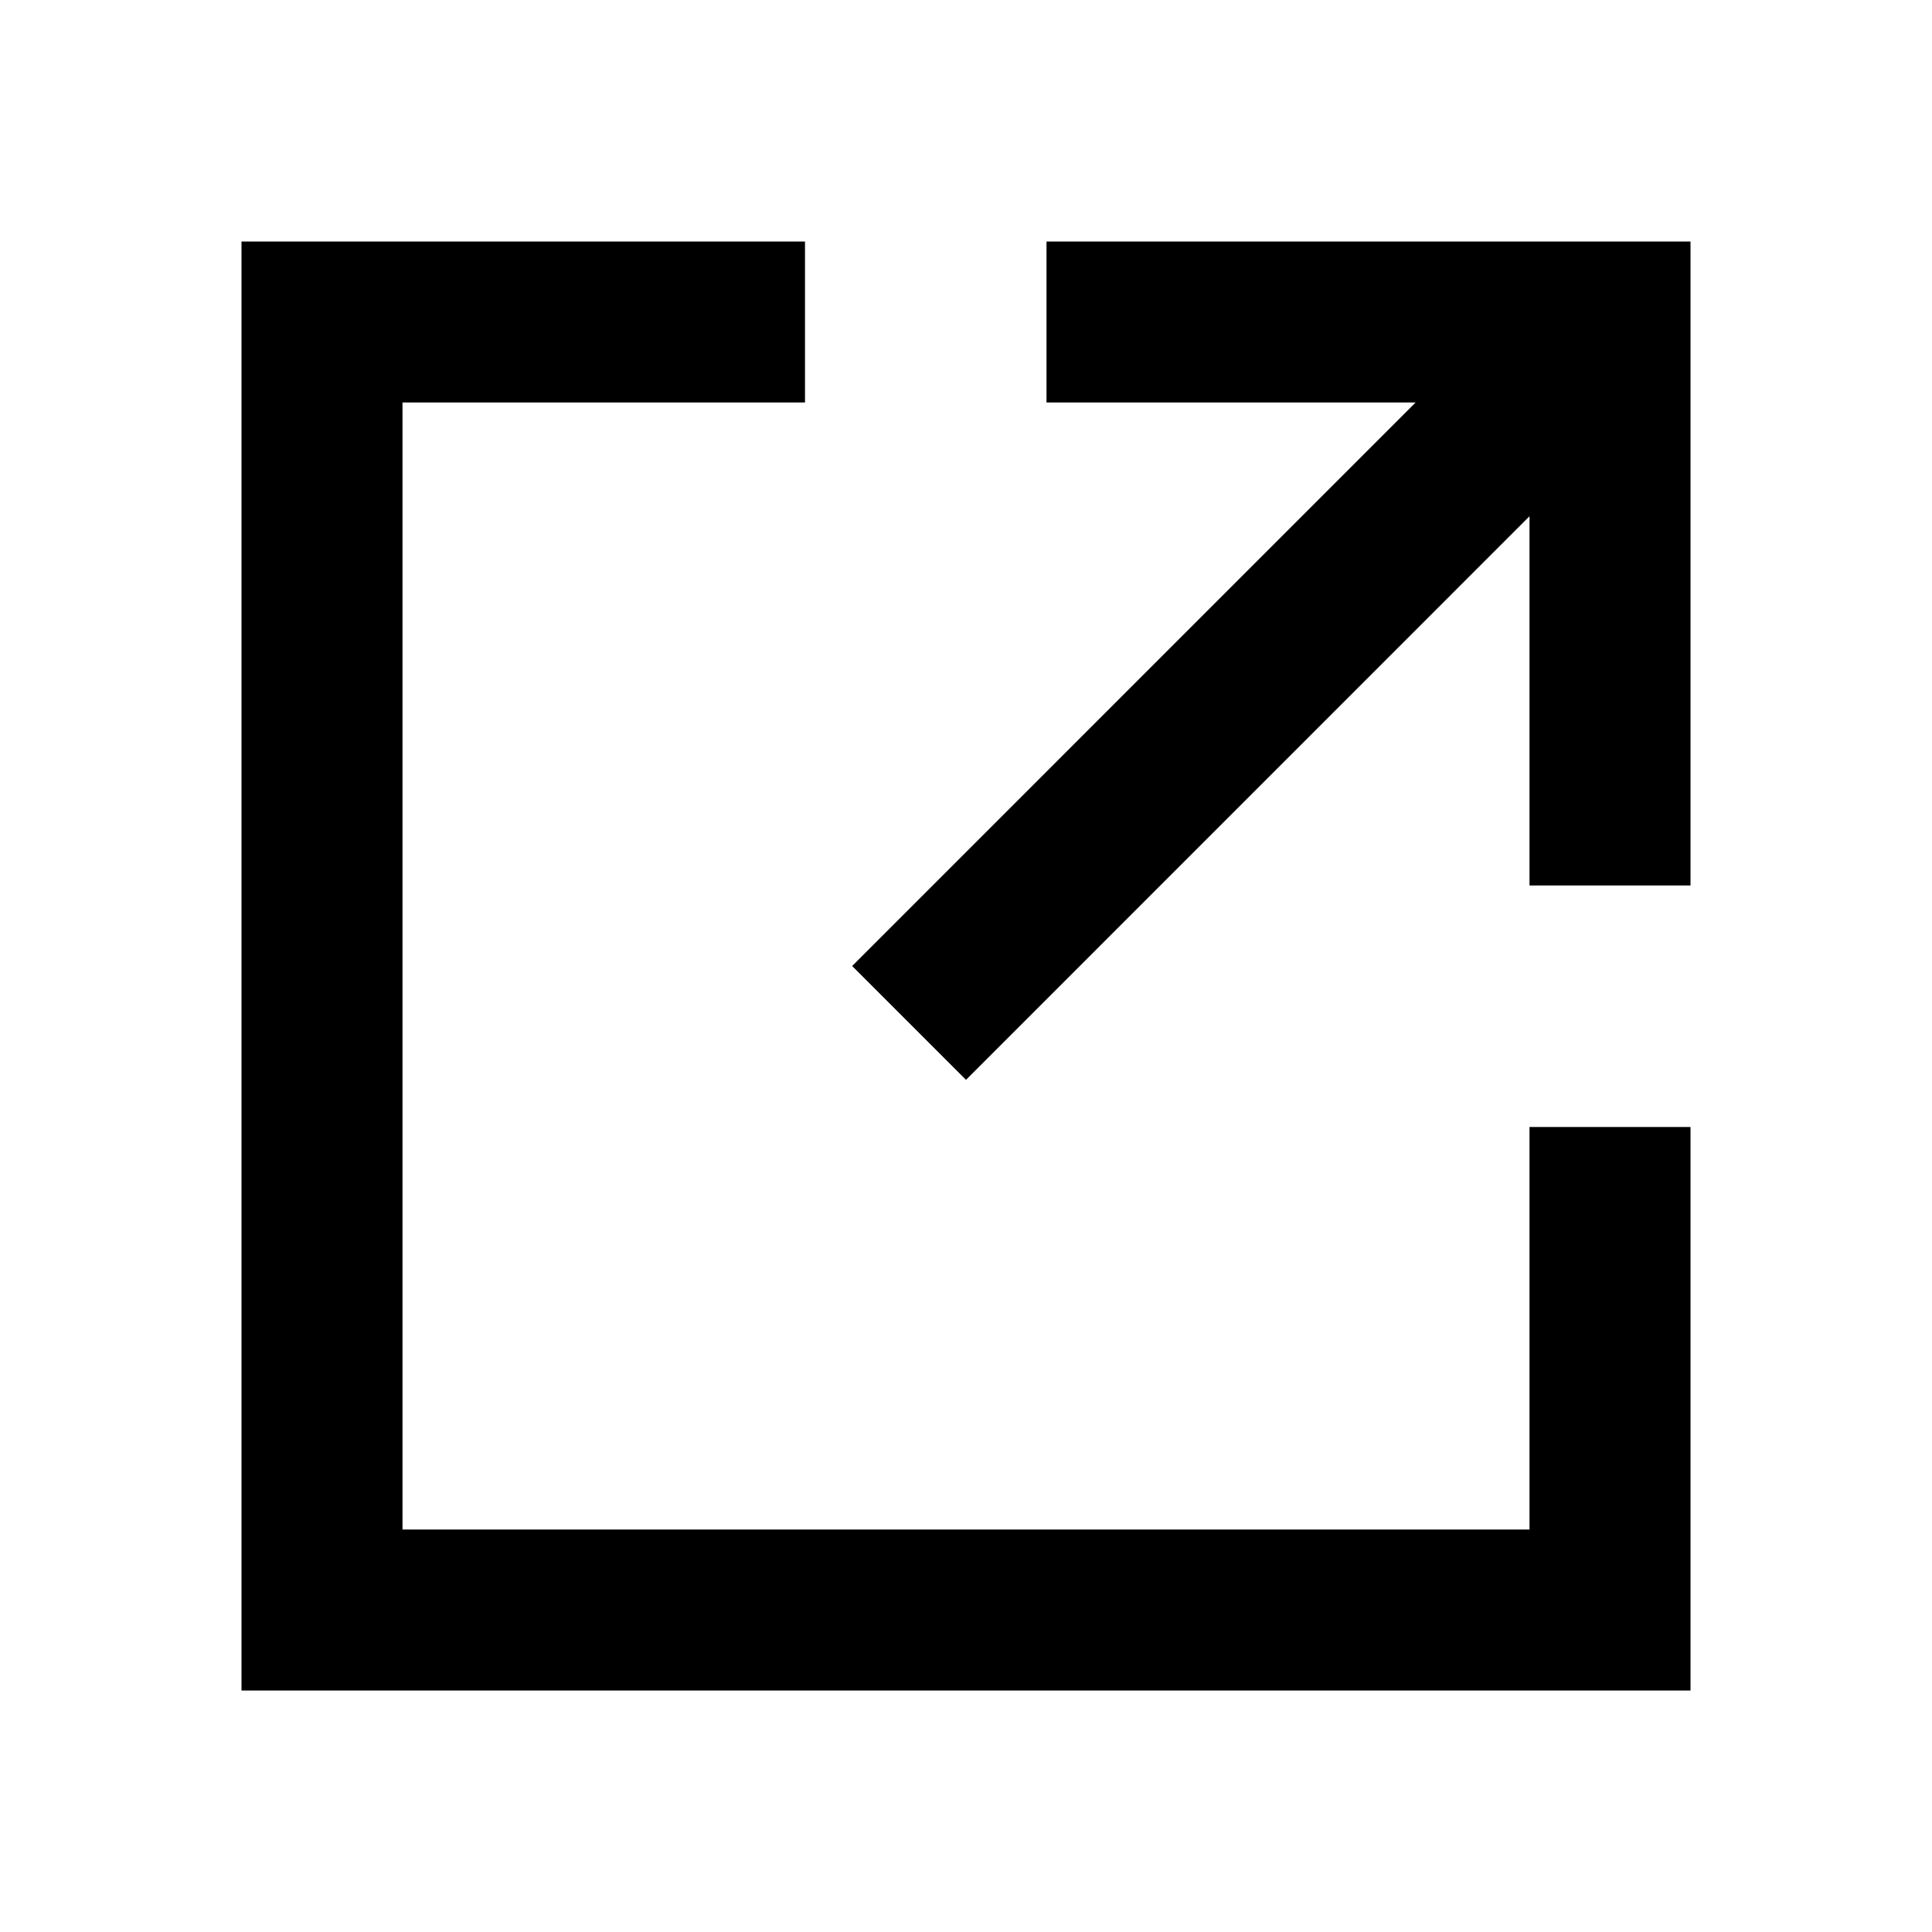
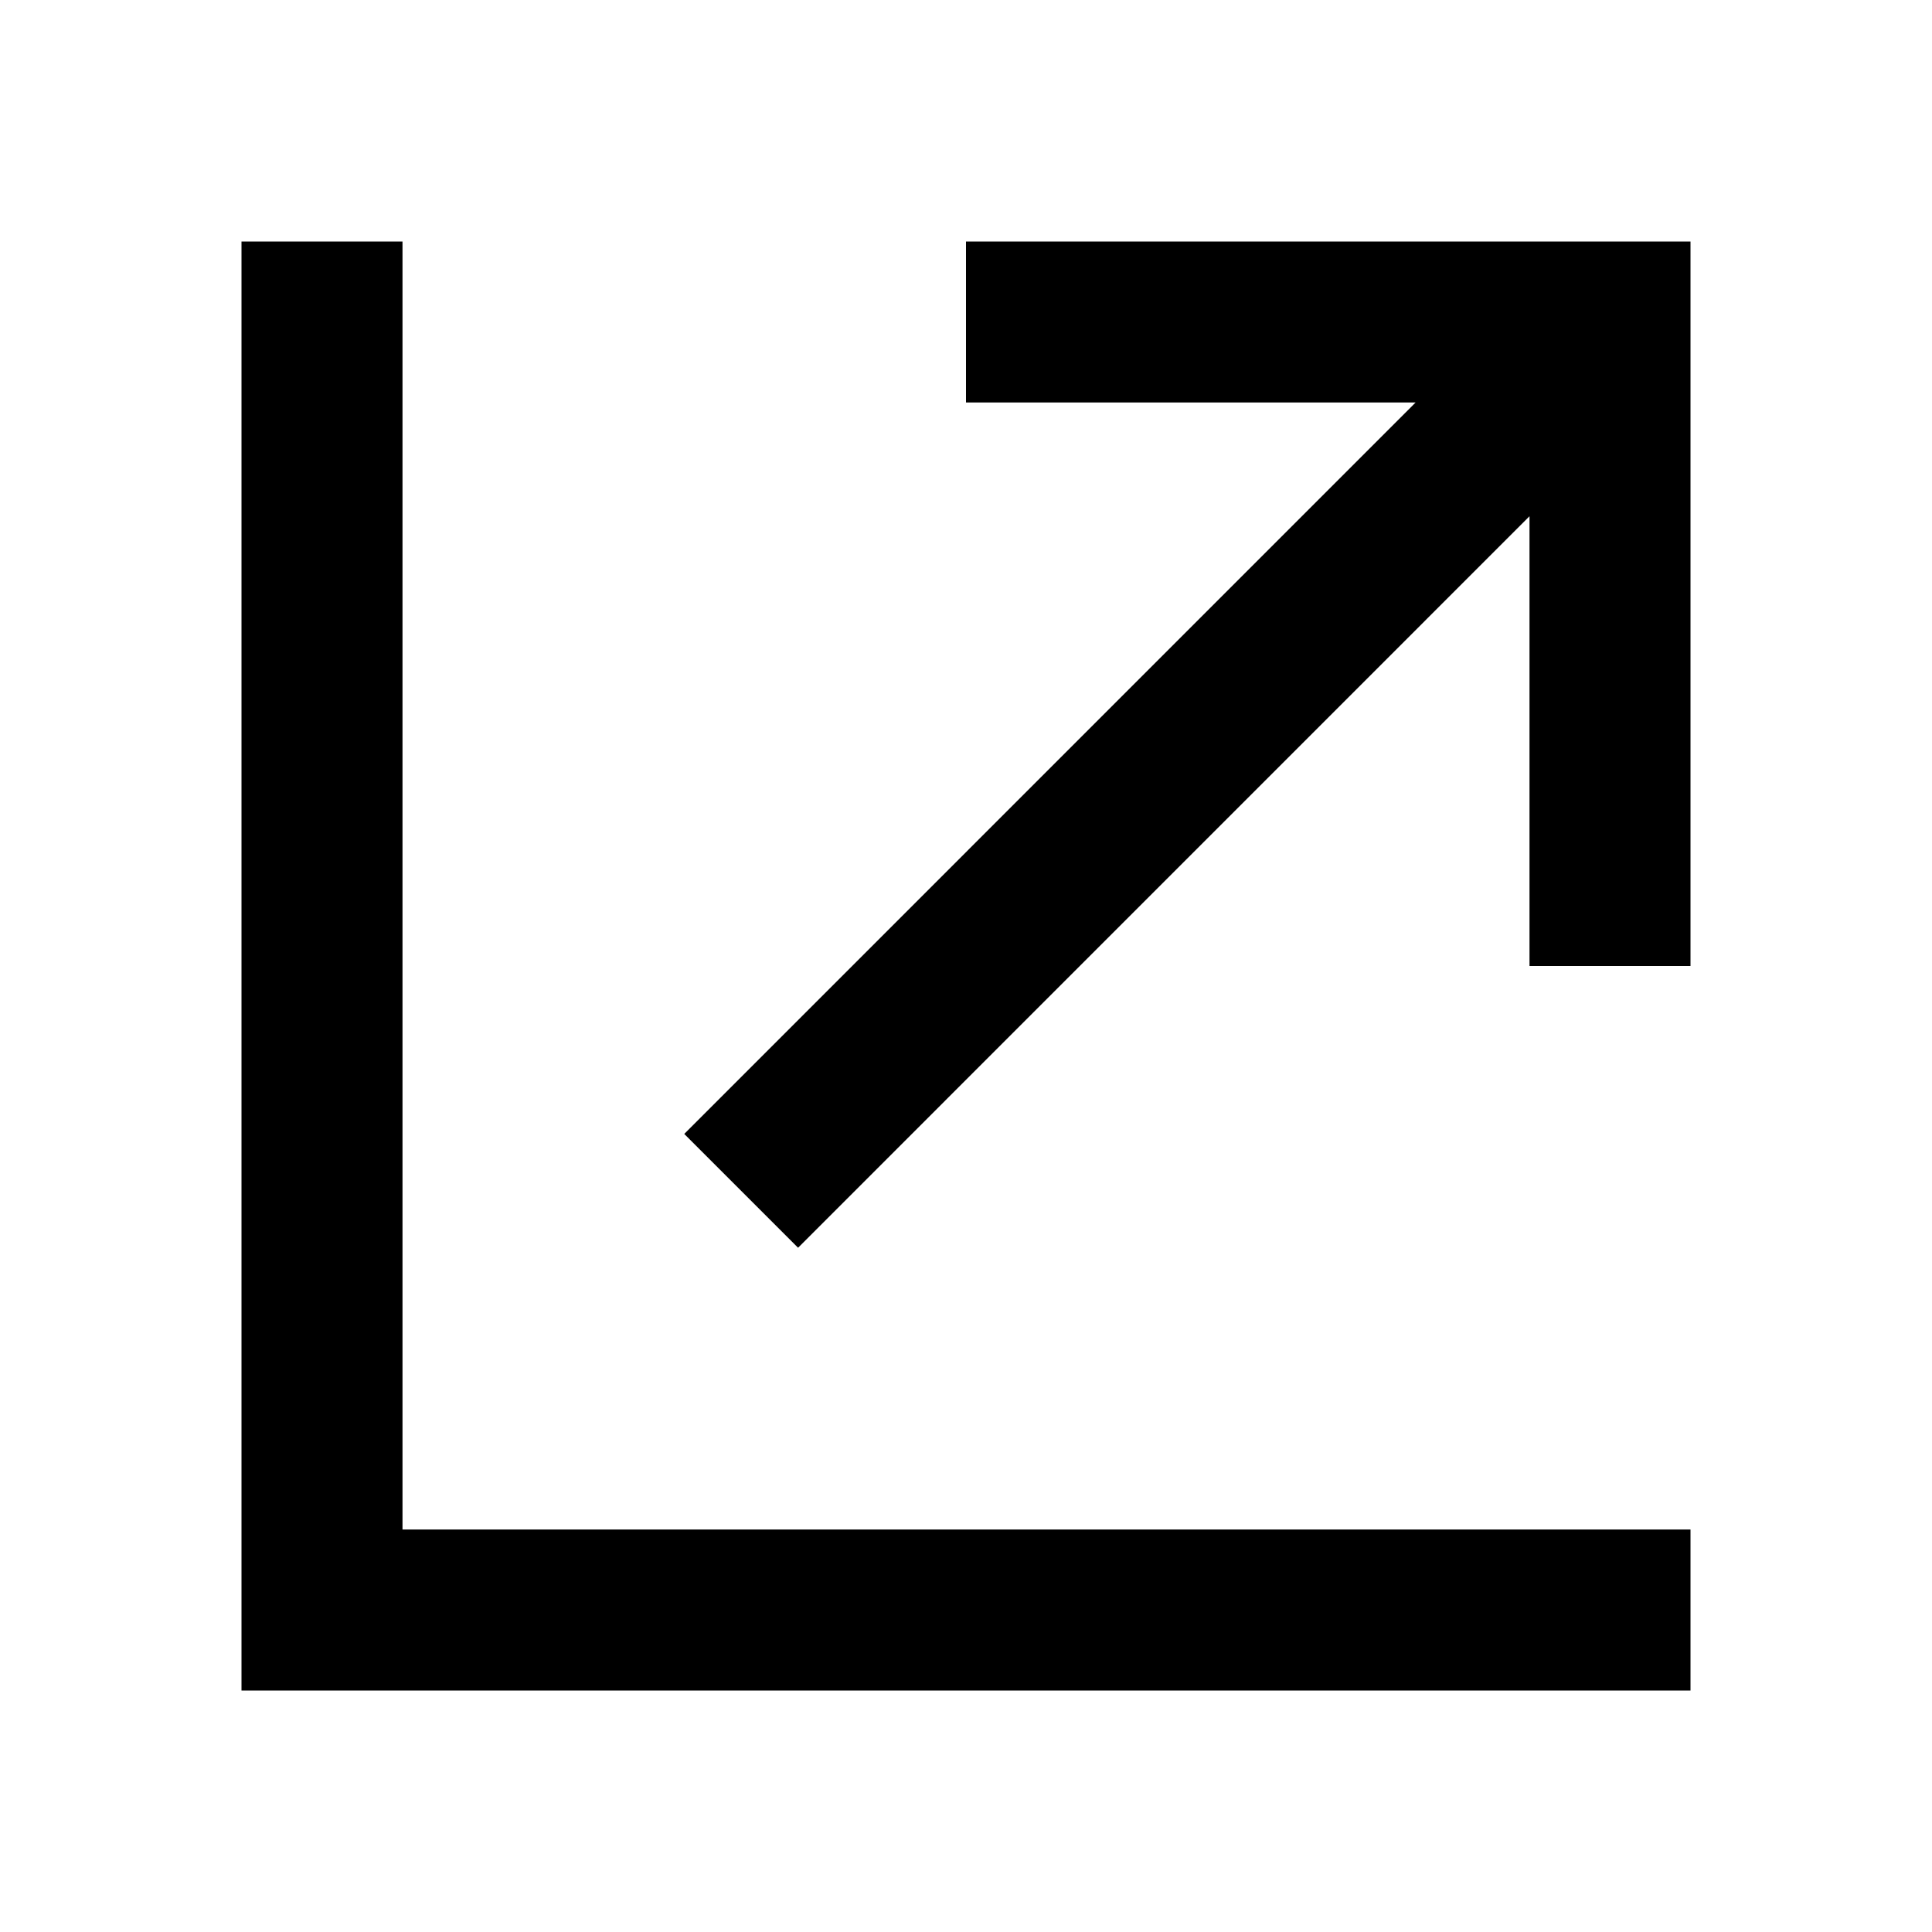
- <svg xmlns="http://www.w3.org/2000/svg" viewBox="0 0 24 24" role="img">
-   <g fill="none" fill-rule="evenodd">
-     <path d="M0 0h24v24H0z" />
-     <path d="M10 3v2H5v14h14v-5h2v7H3V3h7zm11 0v8h-2V6.413l-7 7.001L10.586 12l6.999-7H13V3h8z" fill="currentColor" />
-   </g>
+ <svg xmlns="http://www.w3.org/2000/svg" width="24" height="24" viewBox="0 0 24 24" fill="none">
+   <path fill-rule="evenodd" clip-rule="evenodd" d="M5 3V19H21V21H3V3H5ZM21 3V12H19V6.413L9.914 15.5L8.5 14.086L17.585 5H12V3H21Z" fill="currentColor" />
</svg>
